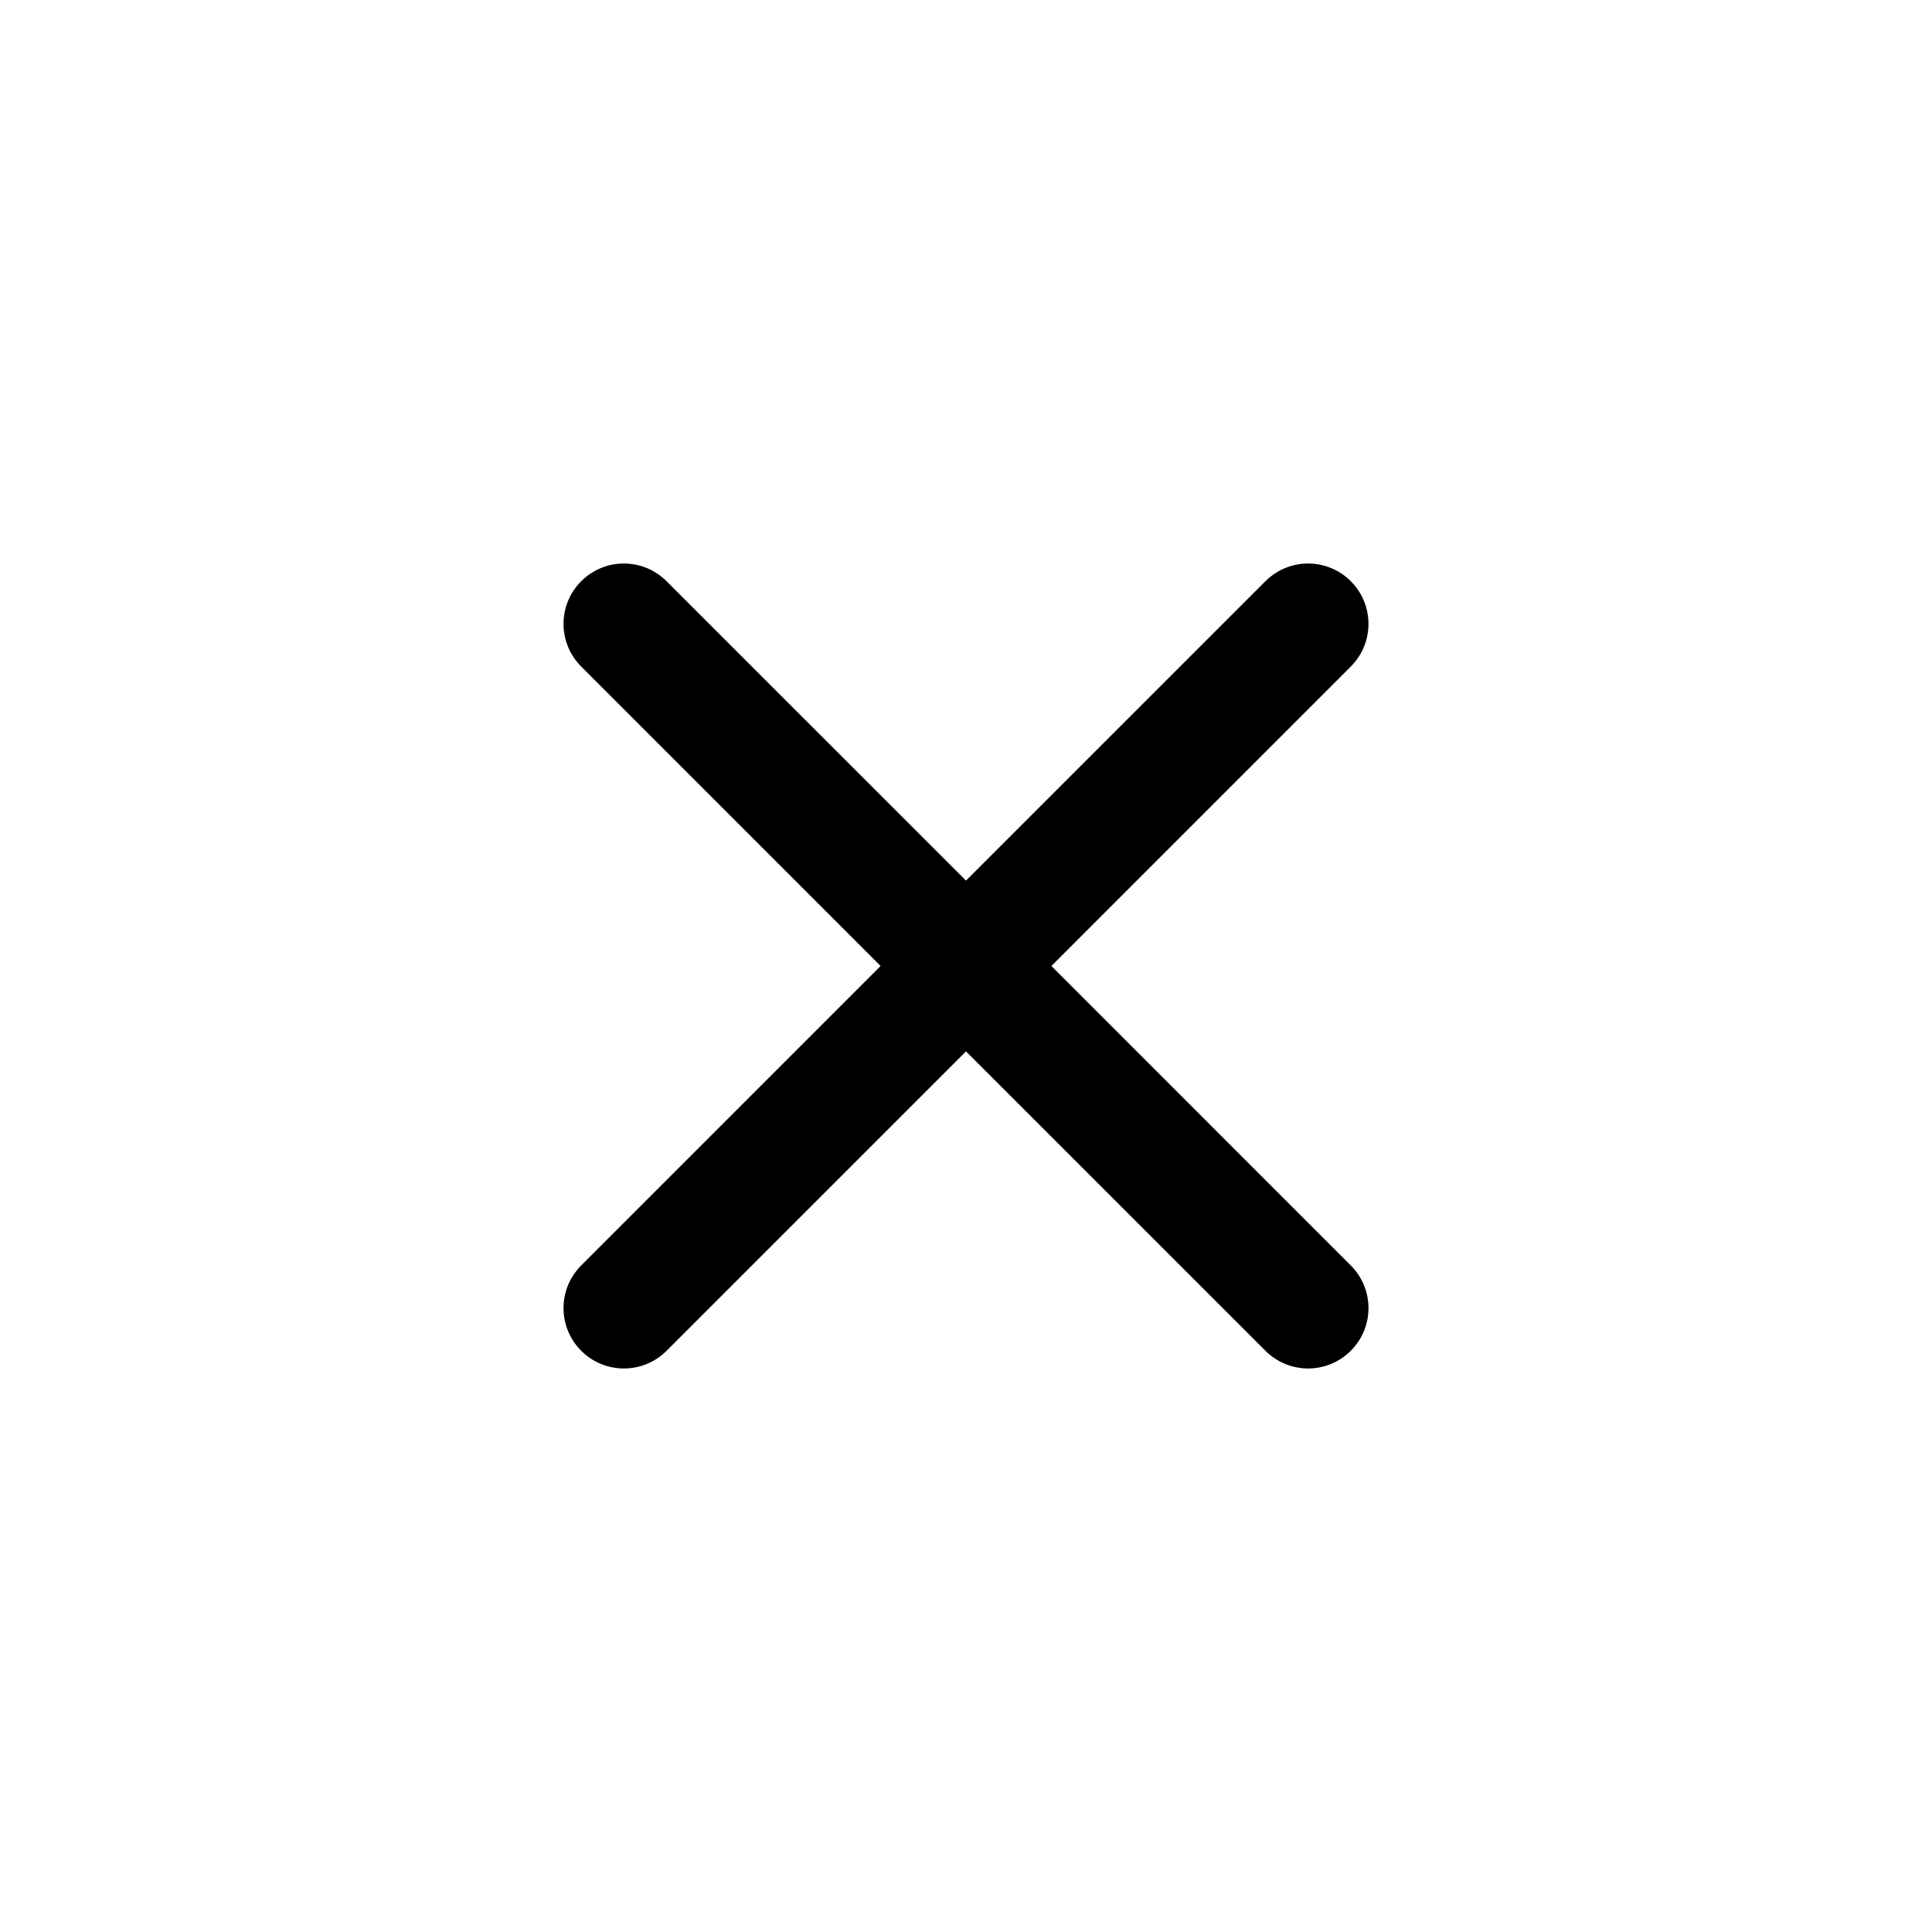
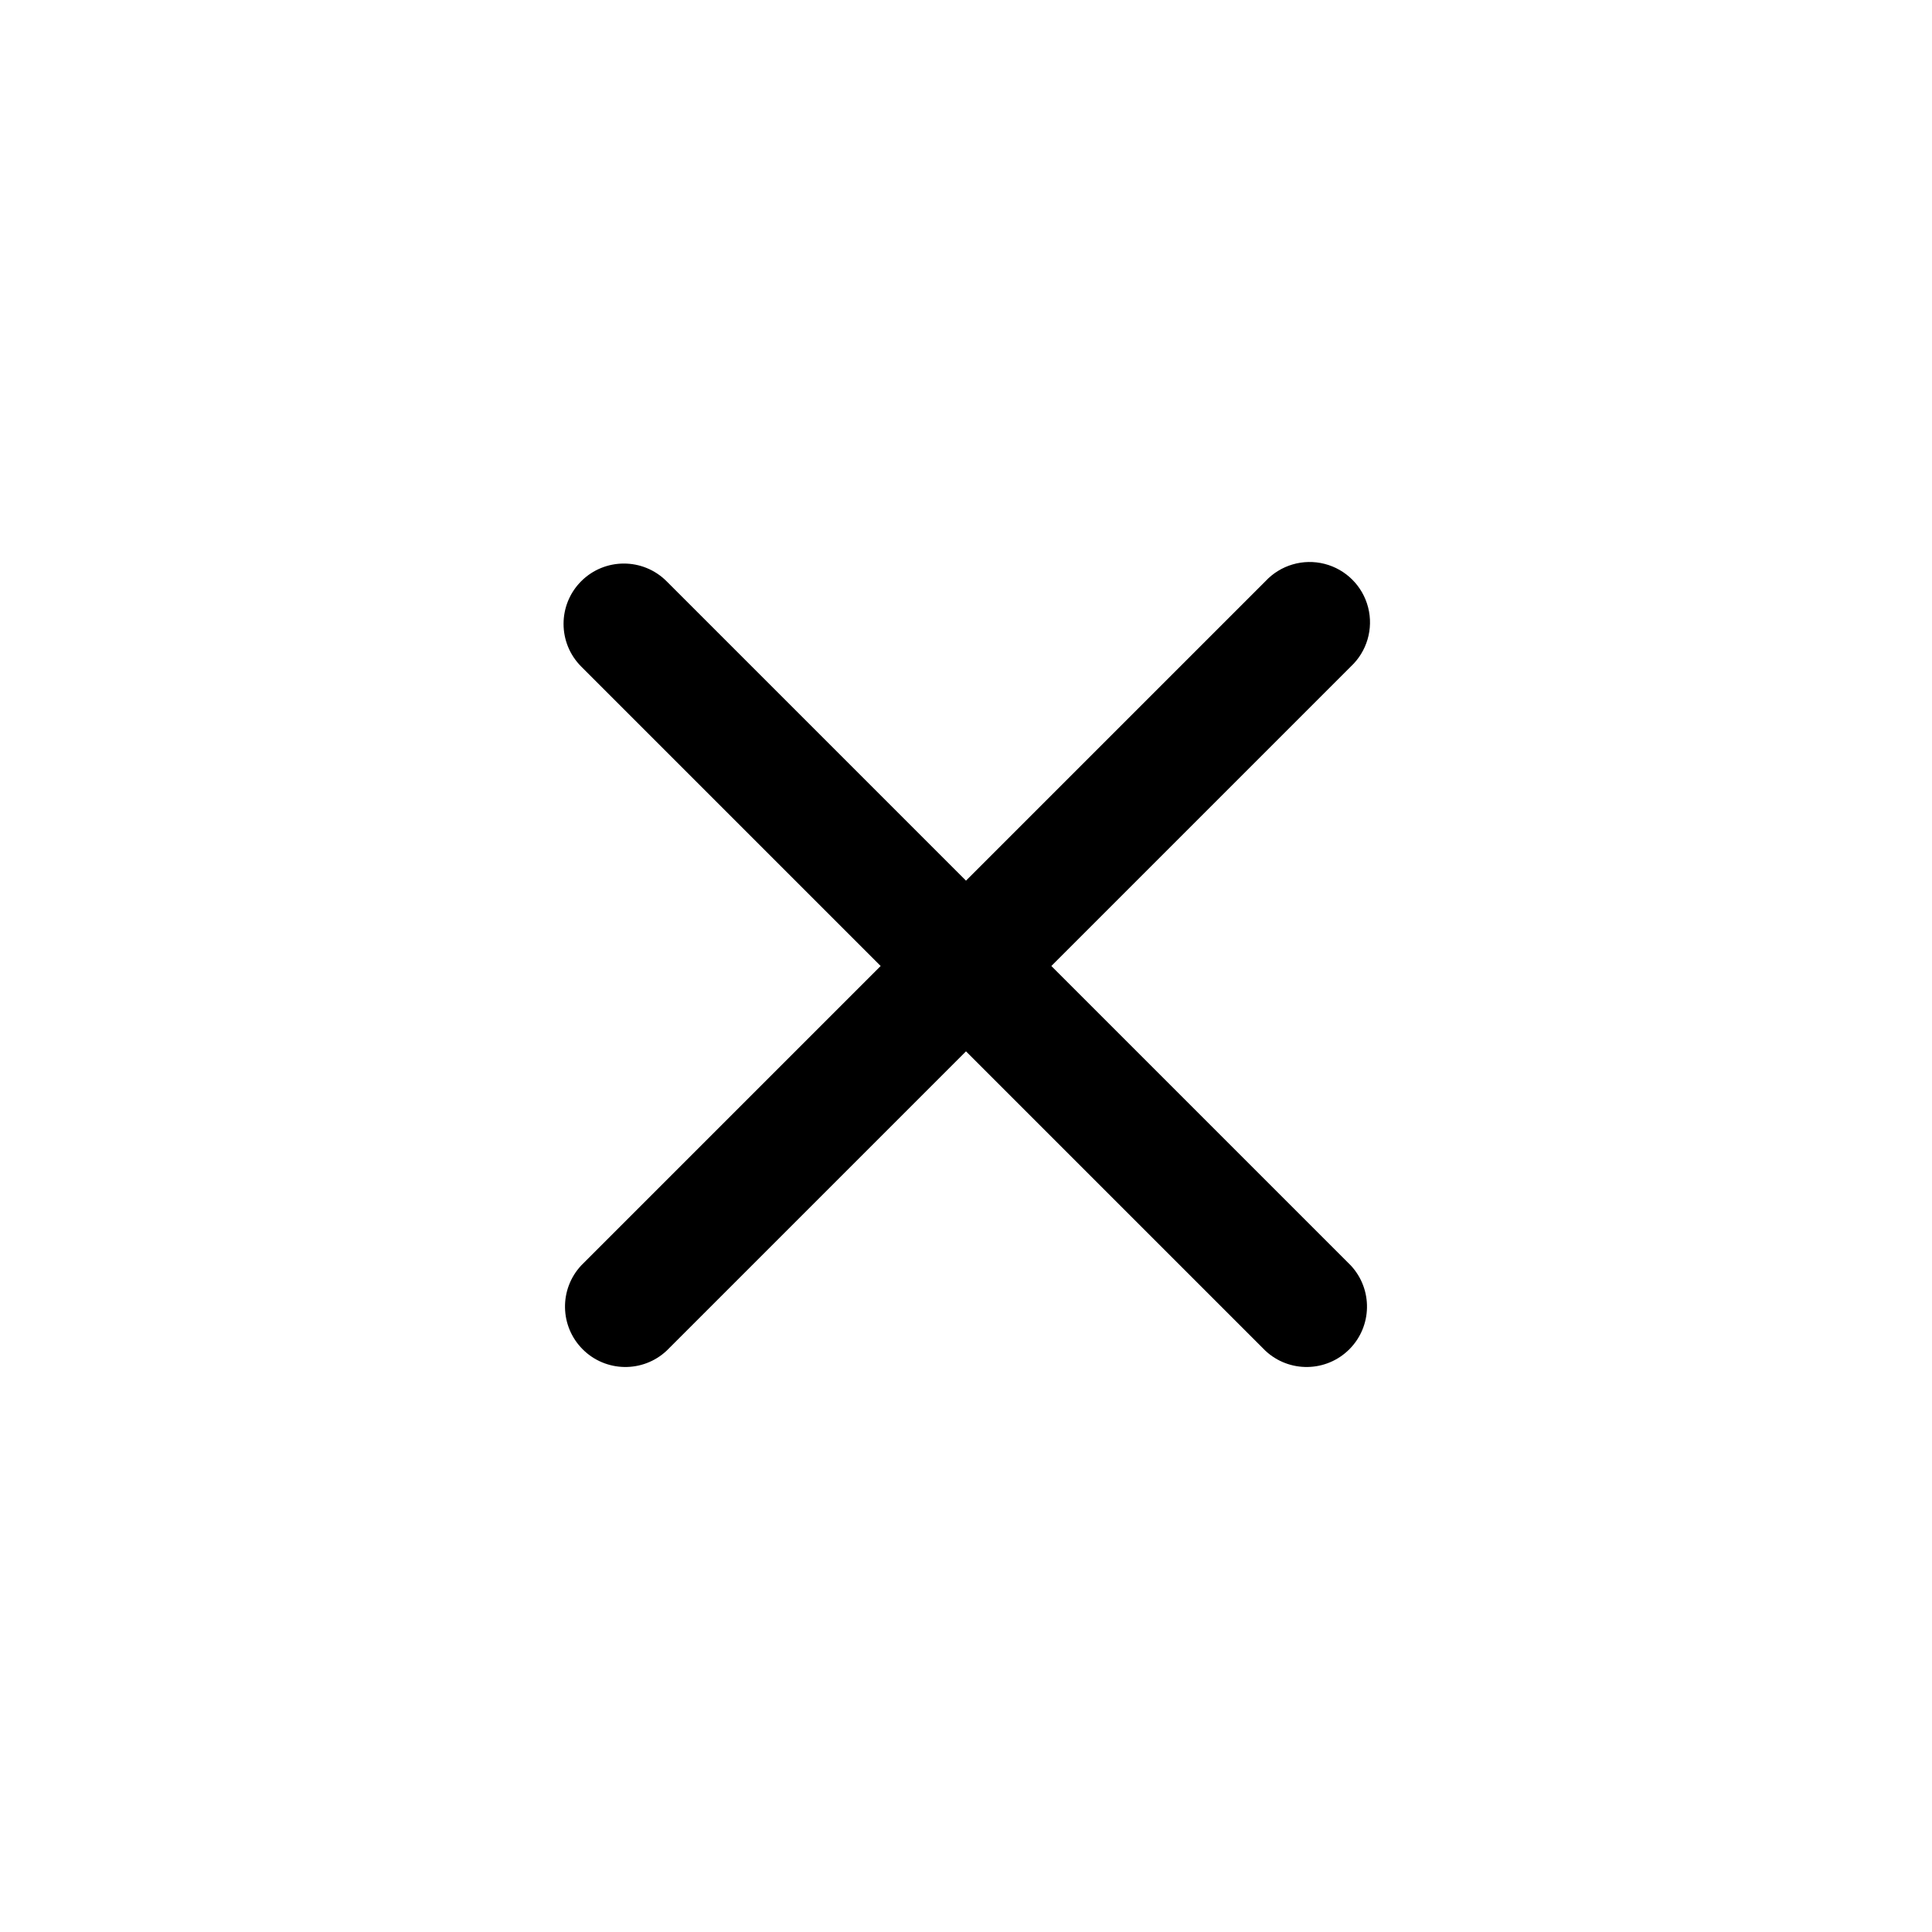
<svg xmlns="http://www.w3.org/2000/svg" viewBox="0 0 24 24" fill="none" width="24" height="24">
-   <path fill="currentColor" fill-rule="evenodd" d="M7.22 7.22C7.513 6.927 7.987 6.927 8.28 7.22L12 10.939 15.72 7.22C16.013 6.927 16.487 6.927 16.78 7.22 17.073 7.513 17.073 7.987 16.78 8.28L13.061 12 16.78 15.72C17.073 16.013 17.073 16.487 16.78 16.78 16.487 17.073 16.013 17.073 15.72 16.78L12 13.061 8.28 16.78C7.987 17.073 7.513 17.073 7.22 16.78 6.927 16.487 6.927 16.013 7.22 15.72L10.939 12 7.22 8.28C6.927 7.987 6.927 7.513 7.22 7.22Z" clip-rule="evenodd" />
+   <path fill="currentColor" fill-rule="evenodd" d="M7.22 7.22a.75.75 0 0 1 1.06 0L12 10.94l3.72-3.72a.75.75 0 1 1 1.06 1.06L13.06 12l3.72 3.72a.75.75 0 0 1-1.06 1.06L12 13.06l-3.72 3.72a.75.75 0 0 1-1.06-1.06L10.94 12 7.22 8.28a.75.75 0 0 1 0-1.06z" clip-rule="evenodd" />
</svg>
